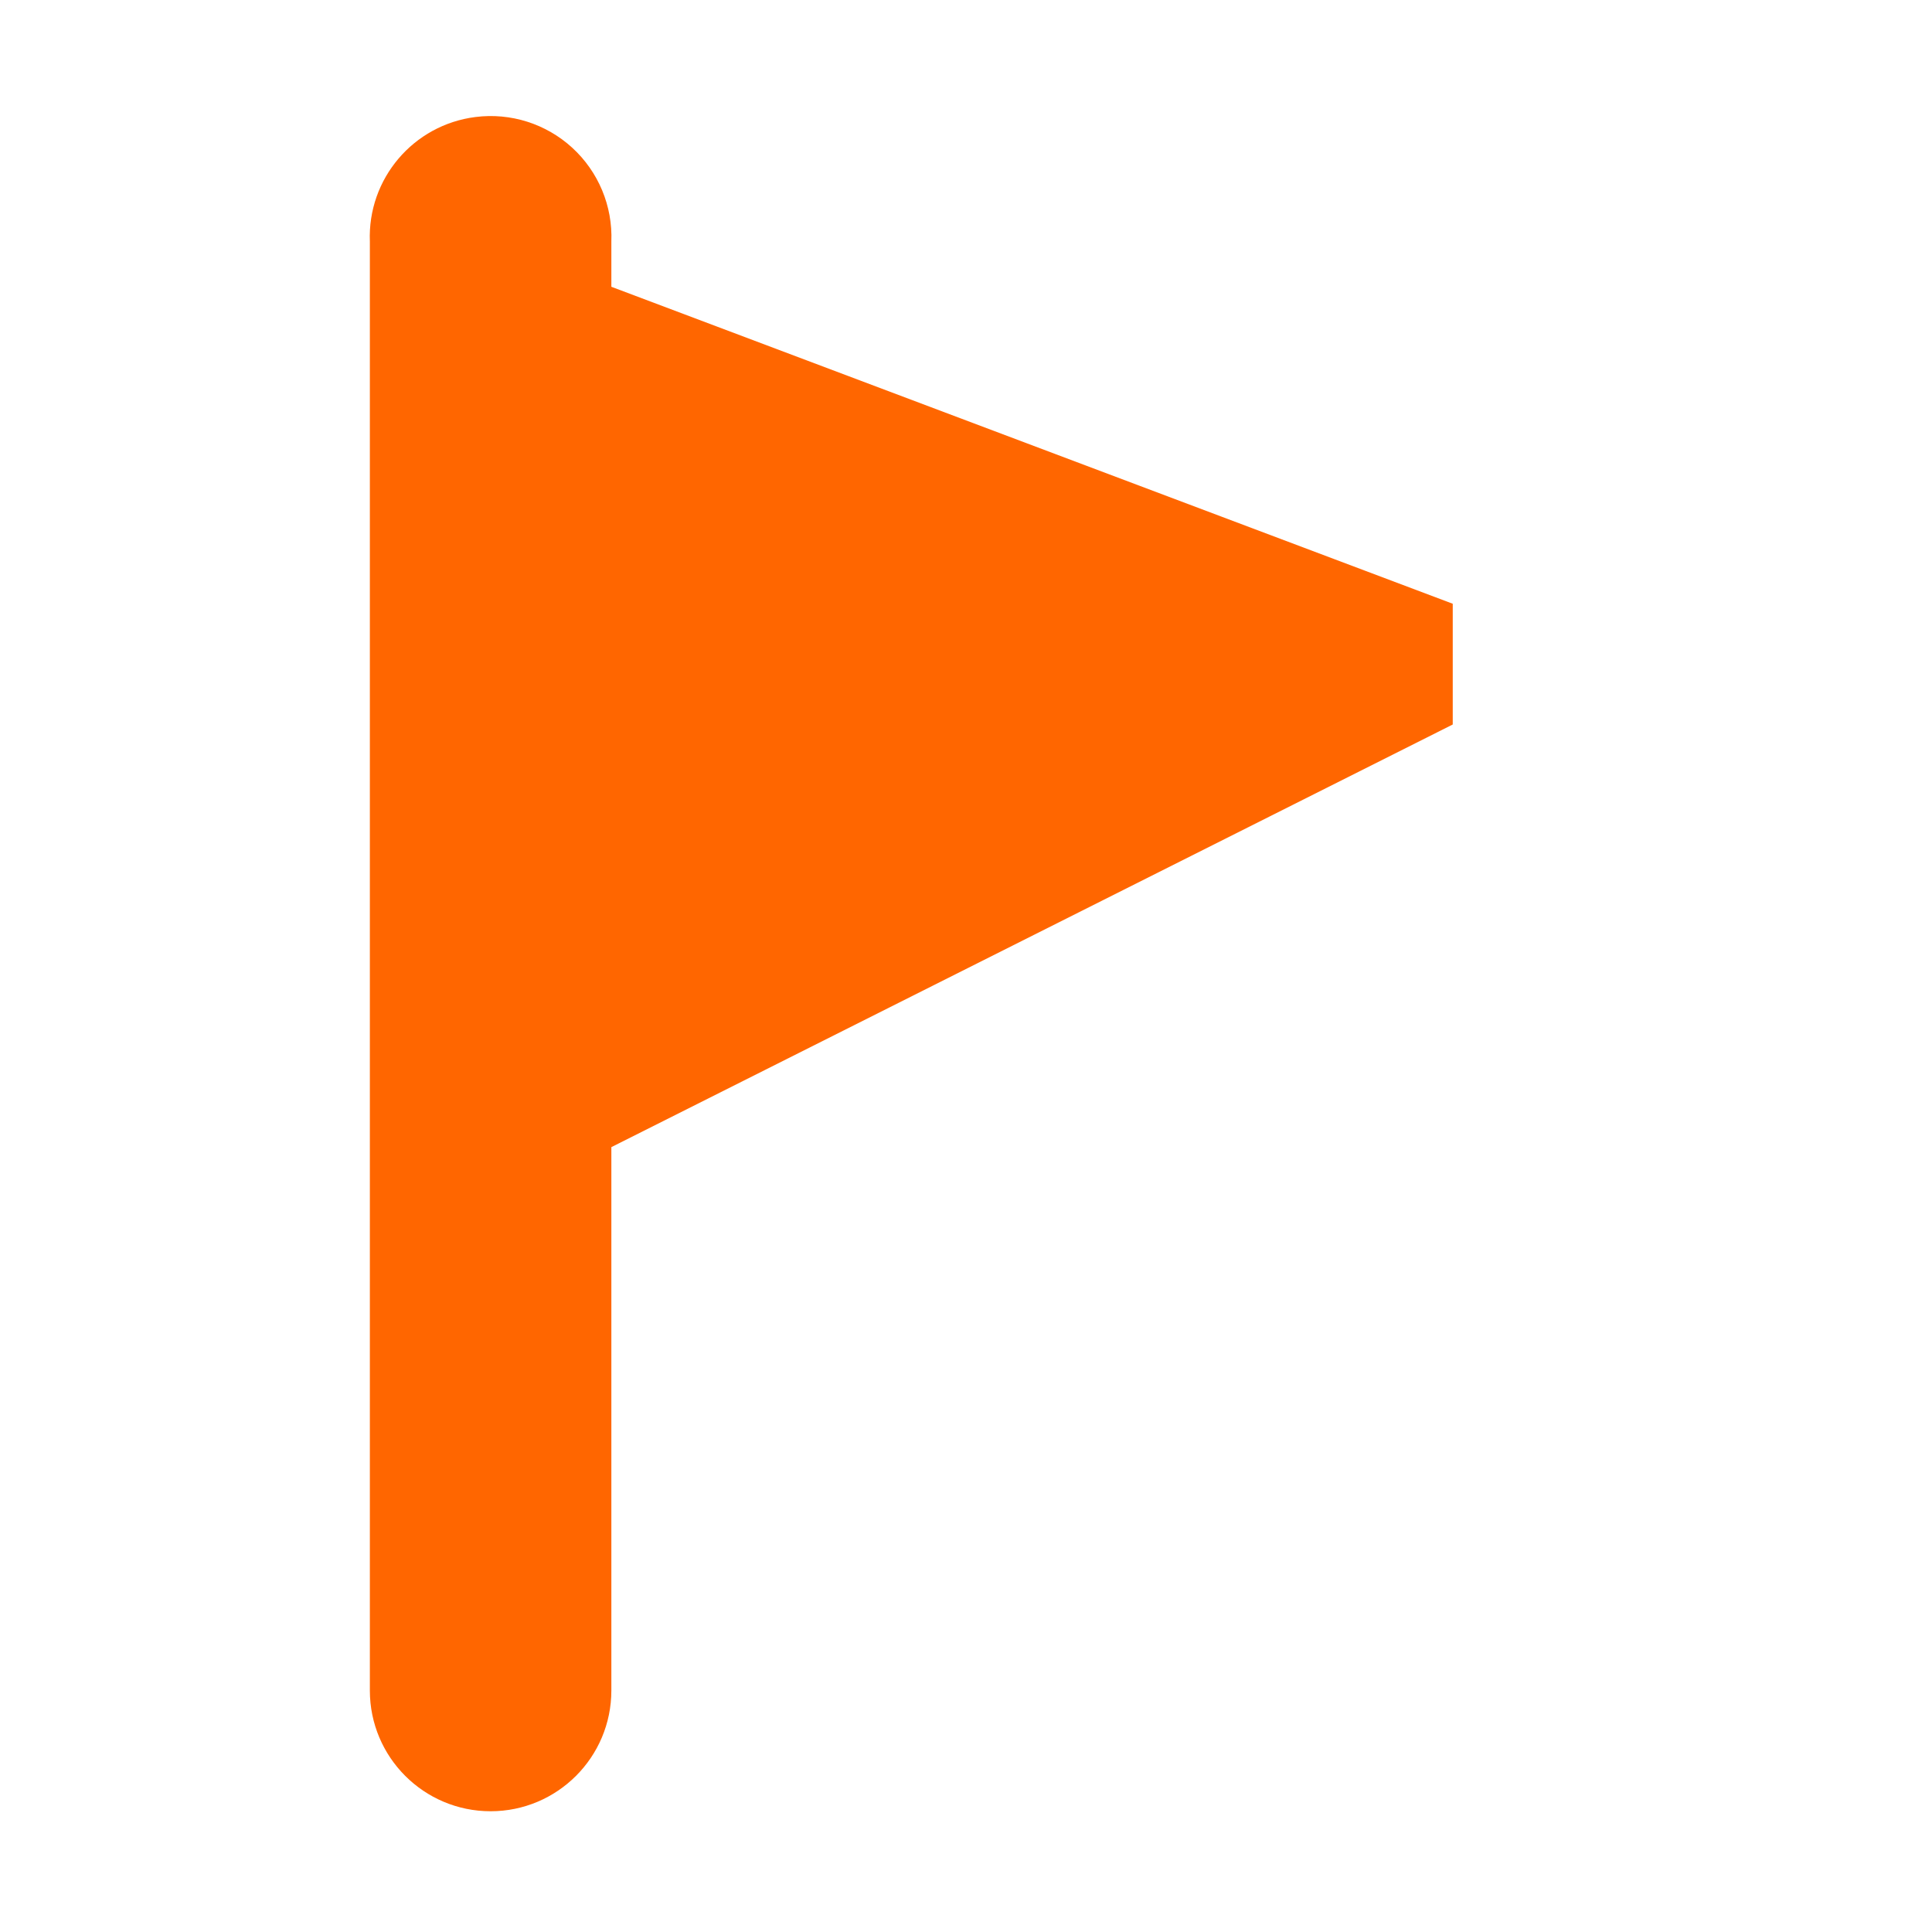
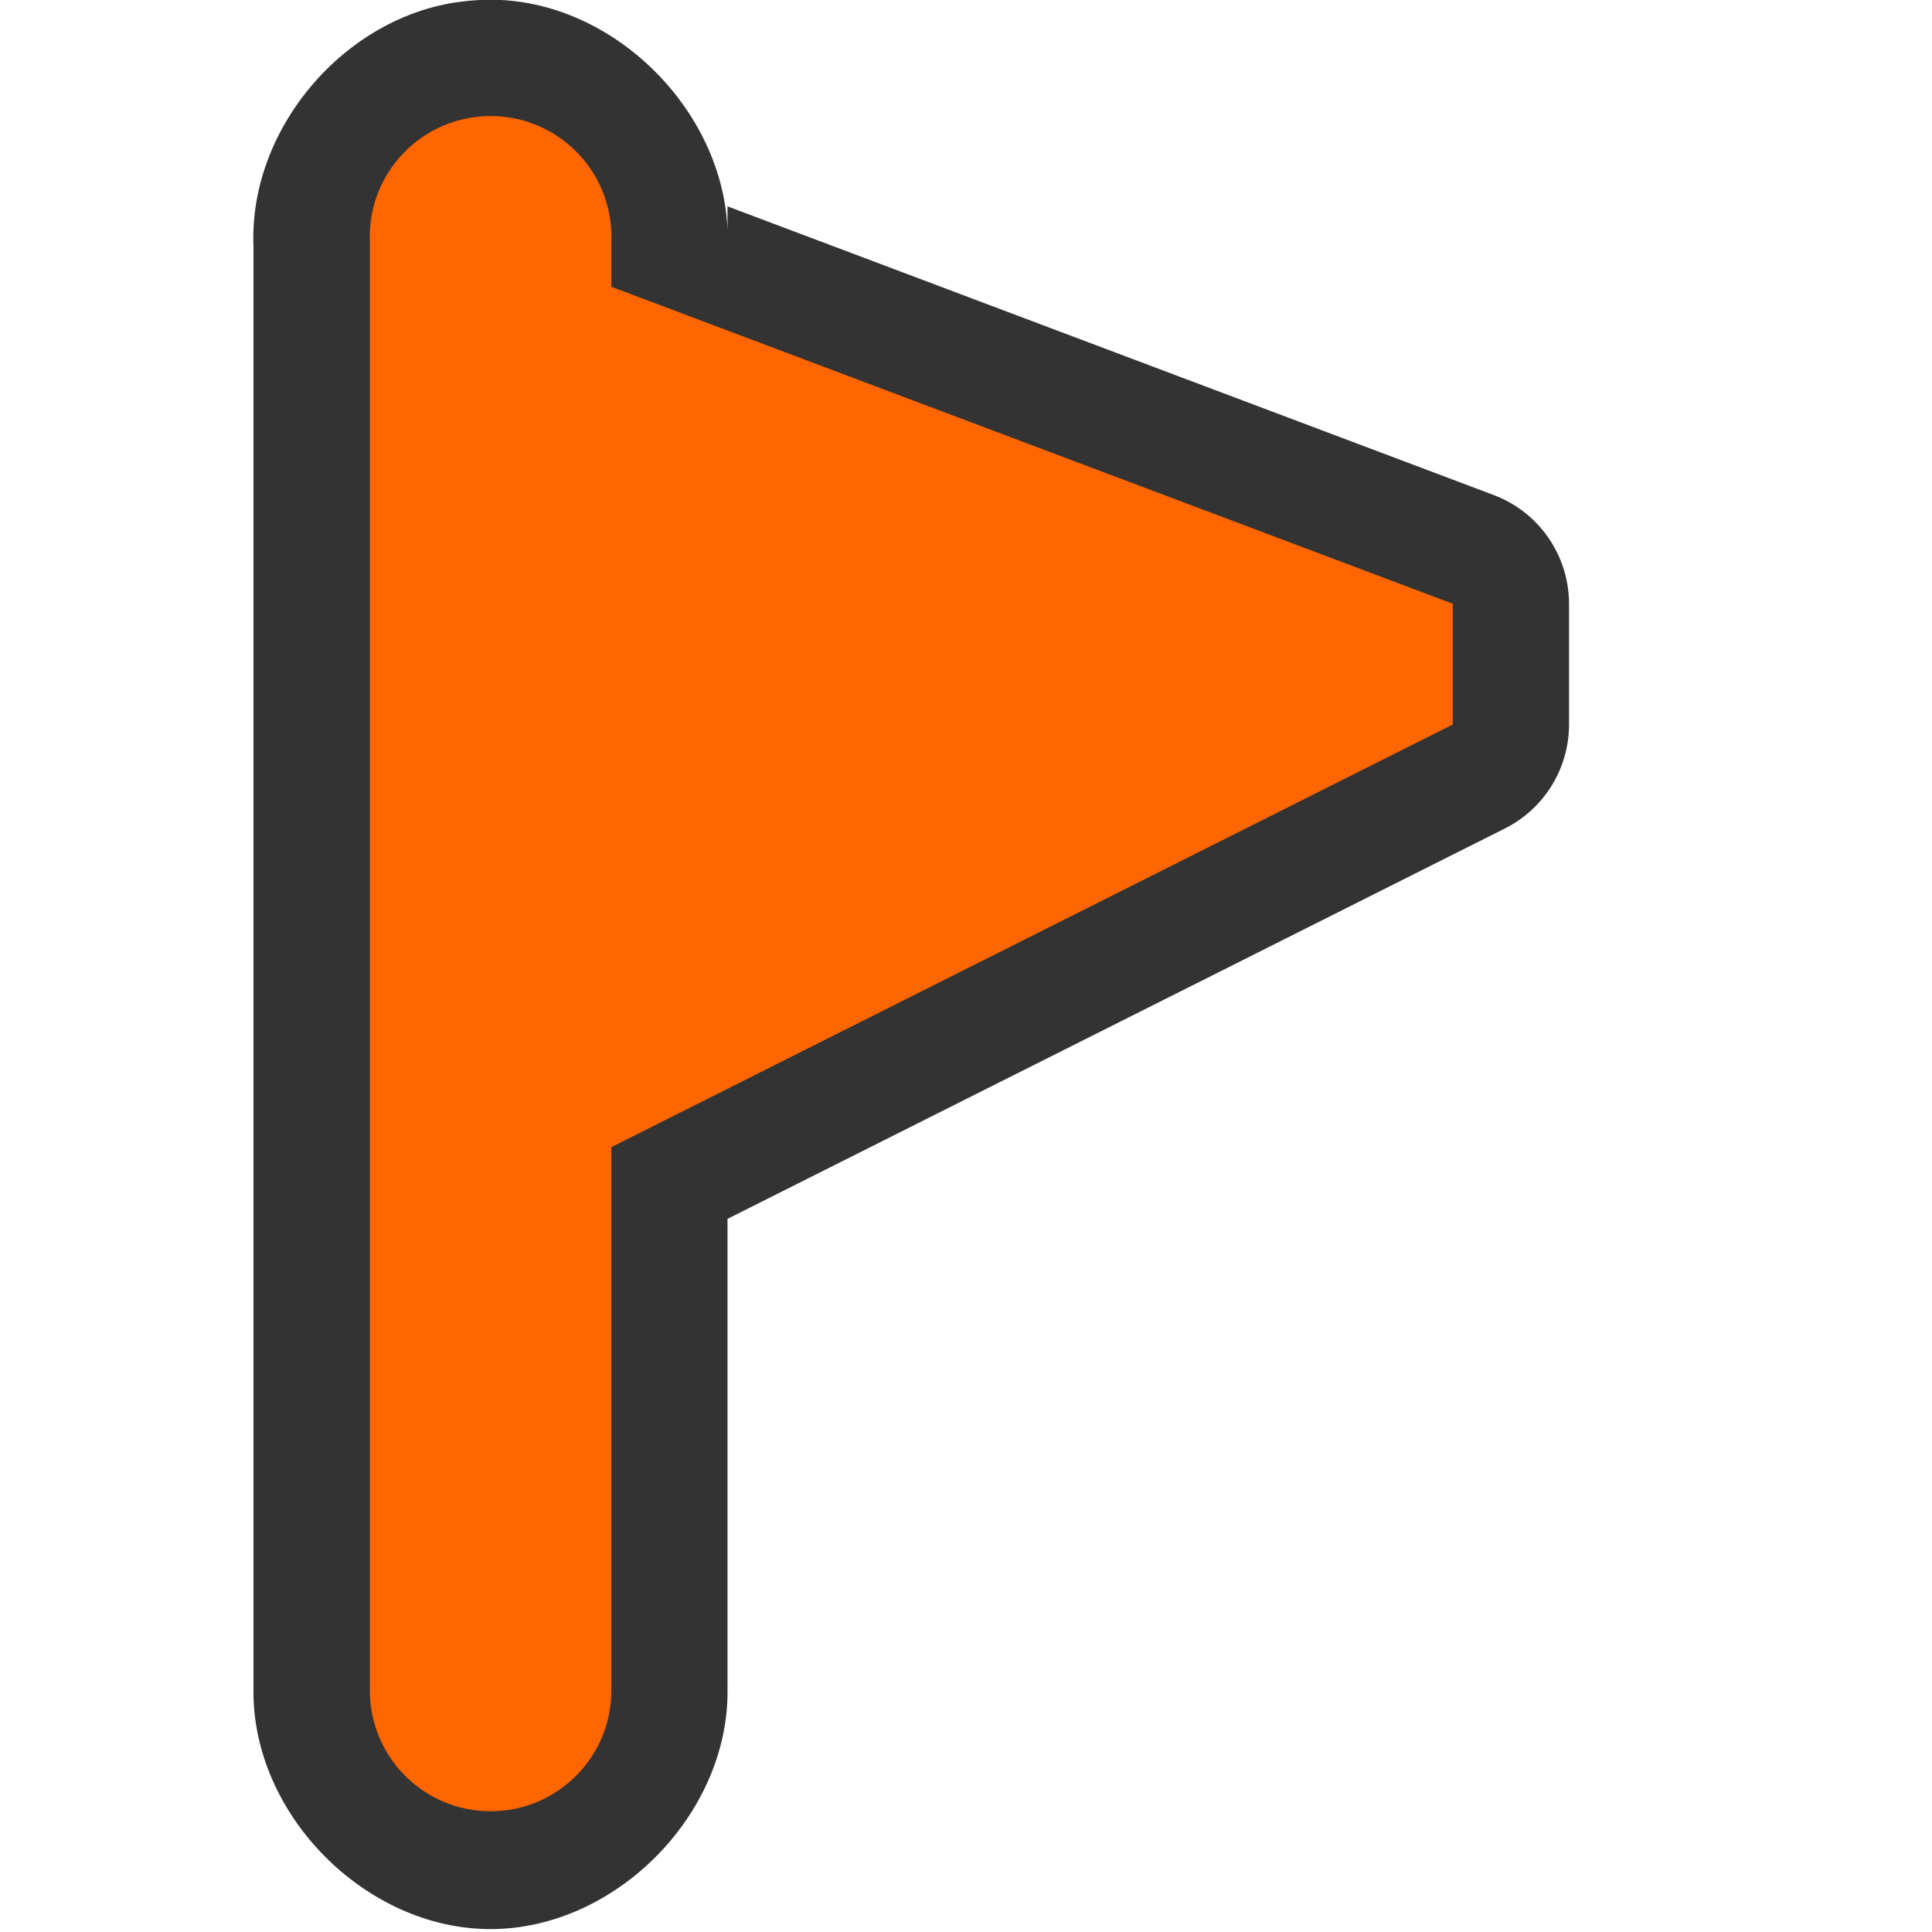
- <svg xmlns="http://www.w3.org/2000/svg" id="svg2" viewBox="0 0 16 16" version="1.1">
-   <g id="layer1" style="fill:#ff6600" transform="translate(-31.976 -220.36)">
-     <path id="path3763" style="block-progression:tb;color:#000000;fill:#ff6600;text-transform:none;text-indent:0" transform="translate(31.976 220.36)" d="m3.938 0.969a1 1 0 0 0 -0.875 1.031v12a1 1 0 1 0 2 0v-4.5l6.968-3.5v-1l-6.968-2.625v-0.375a1 1 0 0 0 -1.125 -1.031z" />
+ <svg xmlns="http://www.w3.org/2000/svg" viewBox="0 0 16 16" version="1.1">
+   <path style="color:#000000;text-transform:none;text-indent:0" d="m4.08-0.002c-0.088-0.001-0.177 0.005-0.264 0.016-0.964 0.122-1.755 1.053-1.717 2.023v11.949c-0.015 1.037 0.926 1.99 1.963 1.99 1.037 0 1.978-0.953 1.963-1.99v-3.892l6.438-3.233a0.963 0.963 0 0 0 0.531 -0.861v-1a0.963 0.963 0 0 0 -0.623 -0.9l-6.346-2.391v0.328c0.041-1.046-0.897-2.028-1.943-2.039z" fill="#333" />
+   <g fill="#f60" transform="translate(-31.976 -220.36)">
+     <path d="m3.938 0.969a1 1 0 0 0 -0.875 1.031v12a1 1 0 1 0 2 0v-4.5l6.968-3.5v-1l-6.968-2.625v-0.375a1 1 0 0 0 -1.125 -1.031z" style="block-progression:tb;color:#000000;text-transform:none;text-indent:0" fill="#f60" transform="translate(31.976 220.36)" />
  </g>
</svg>
